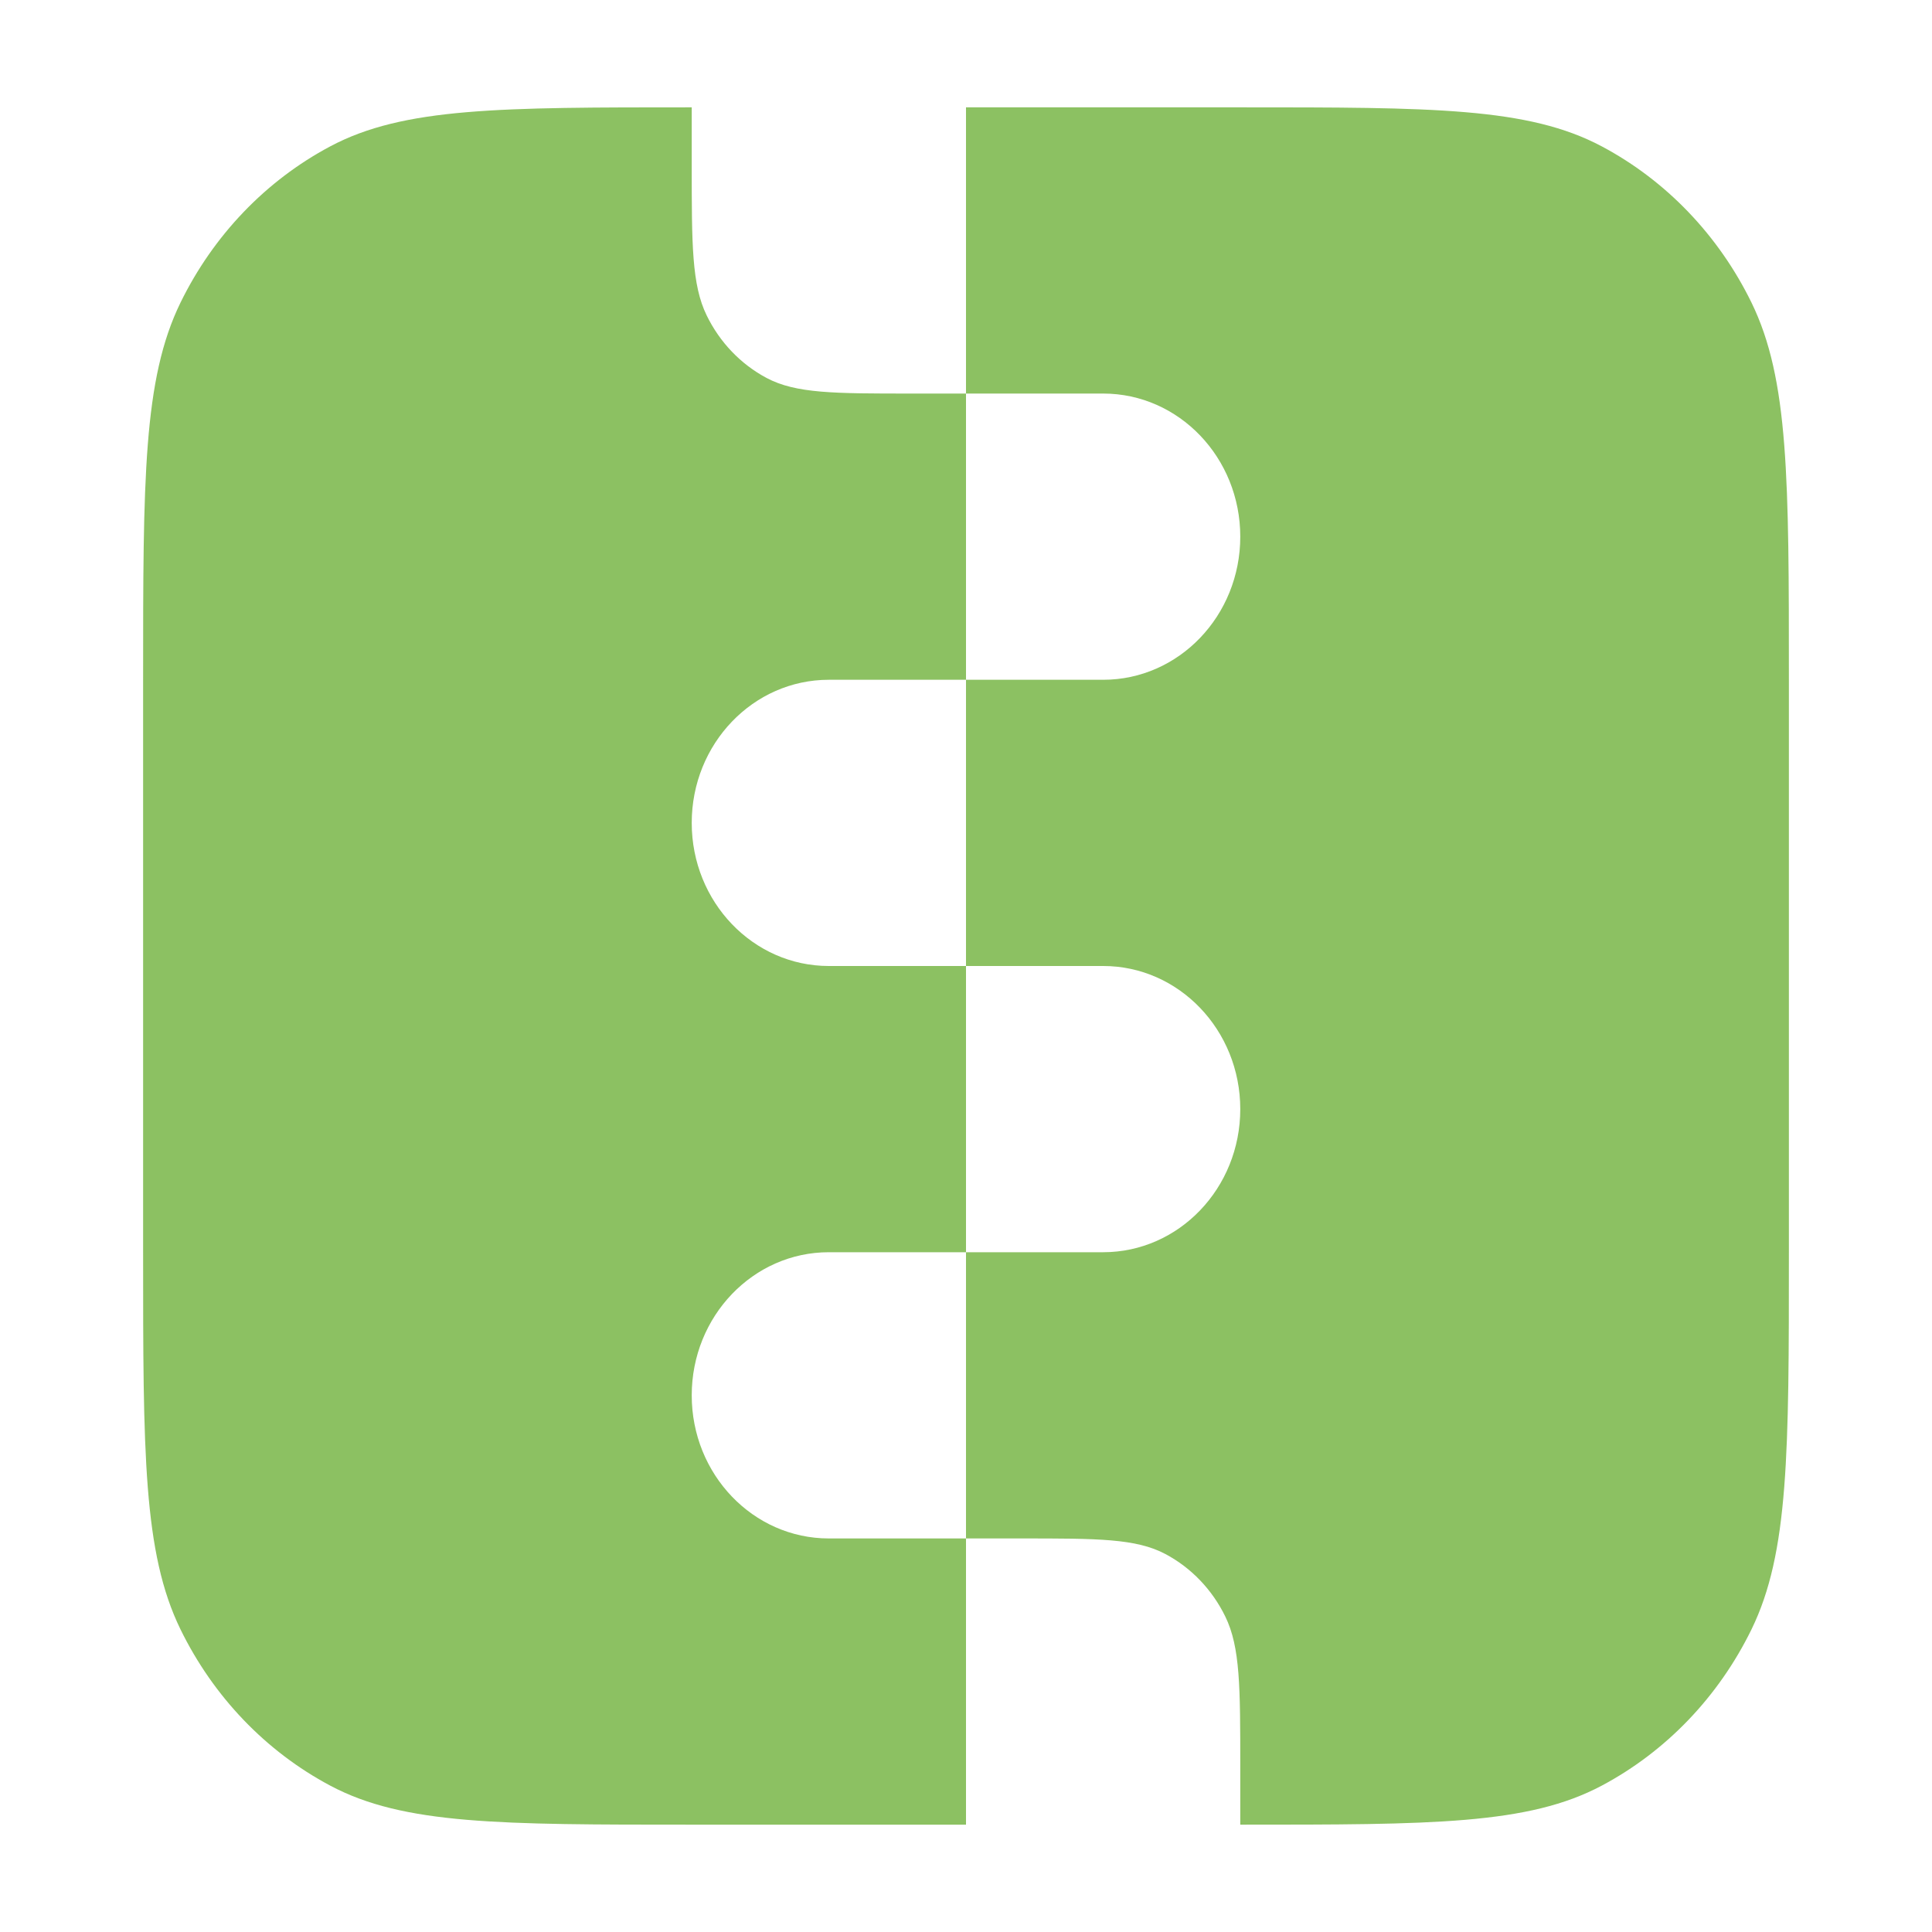
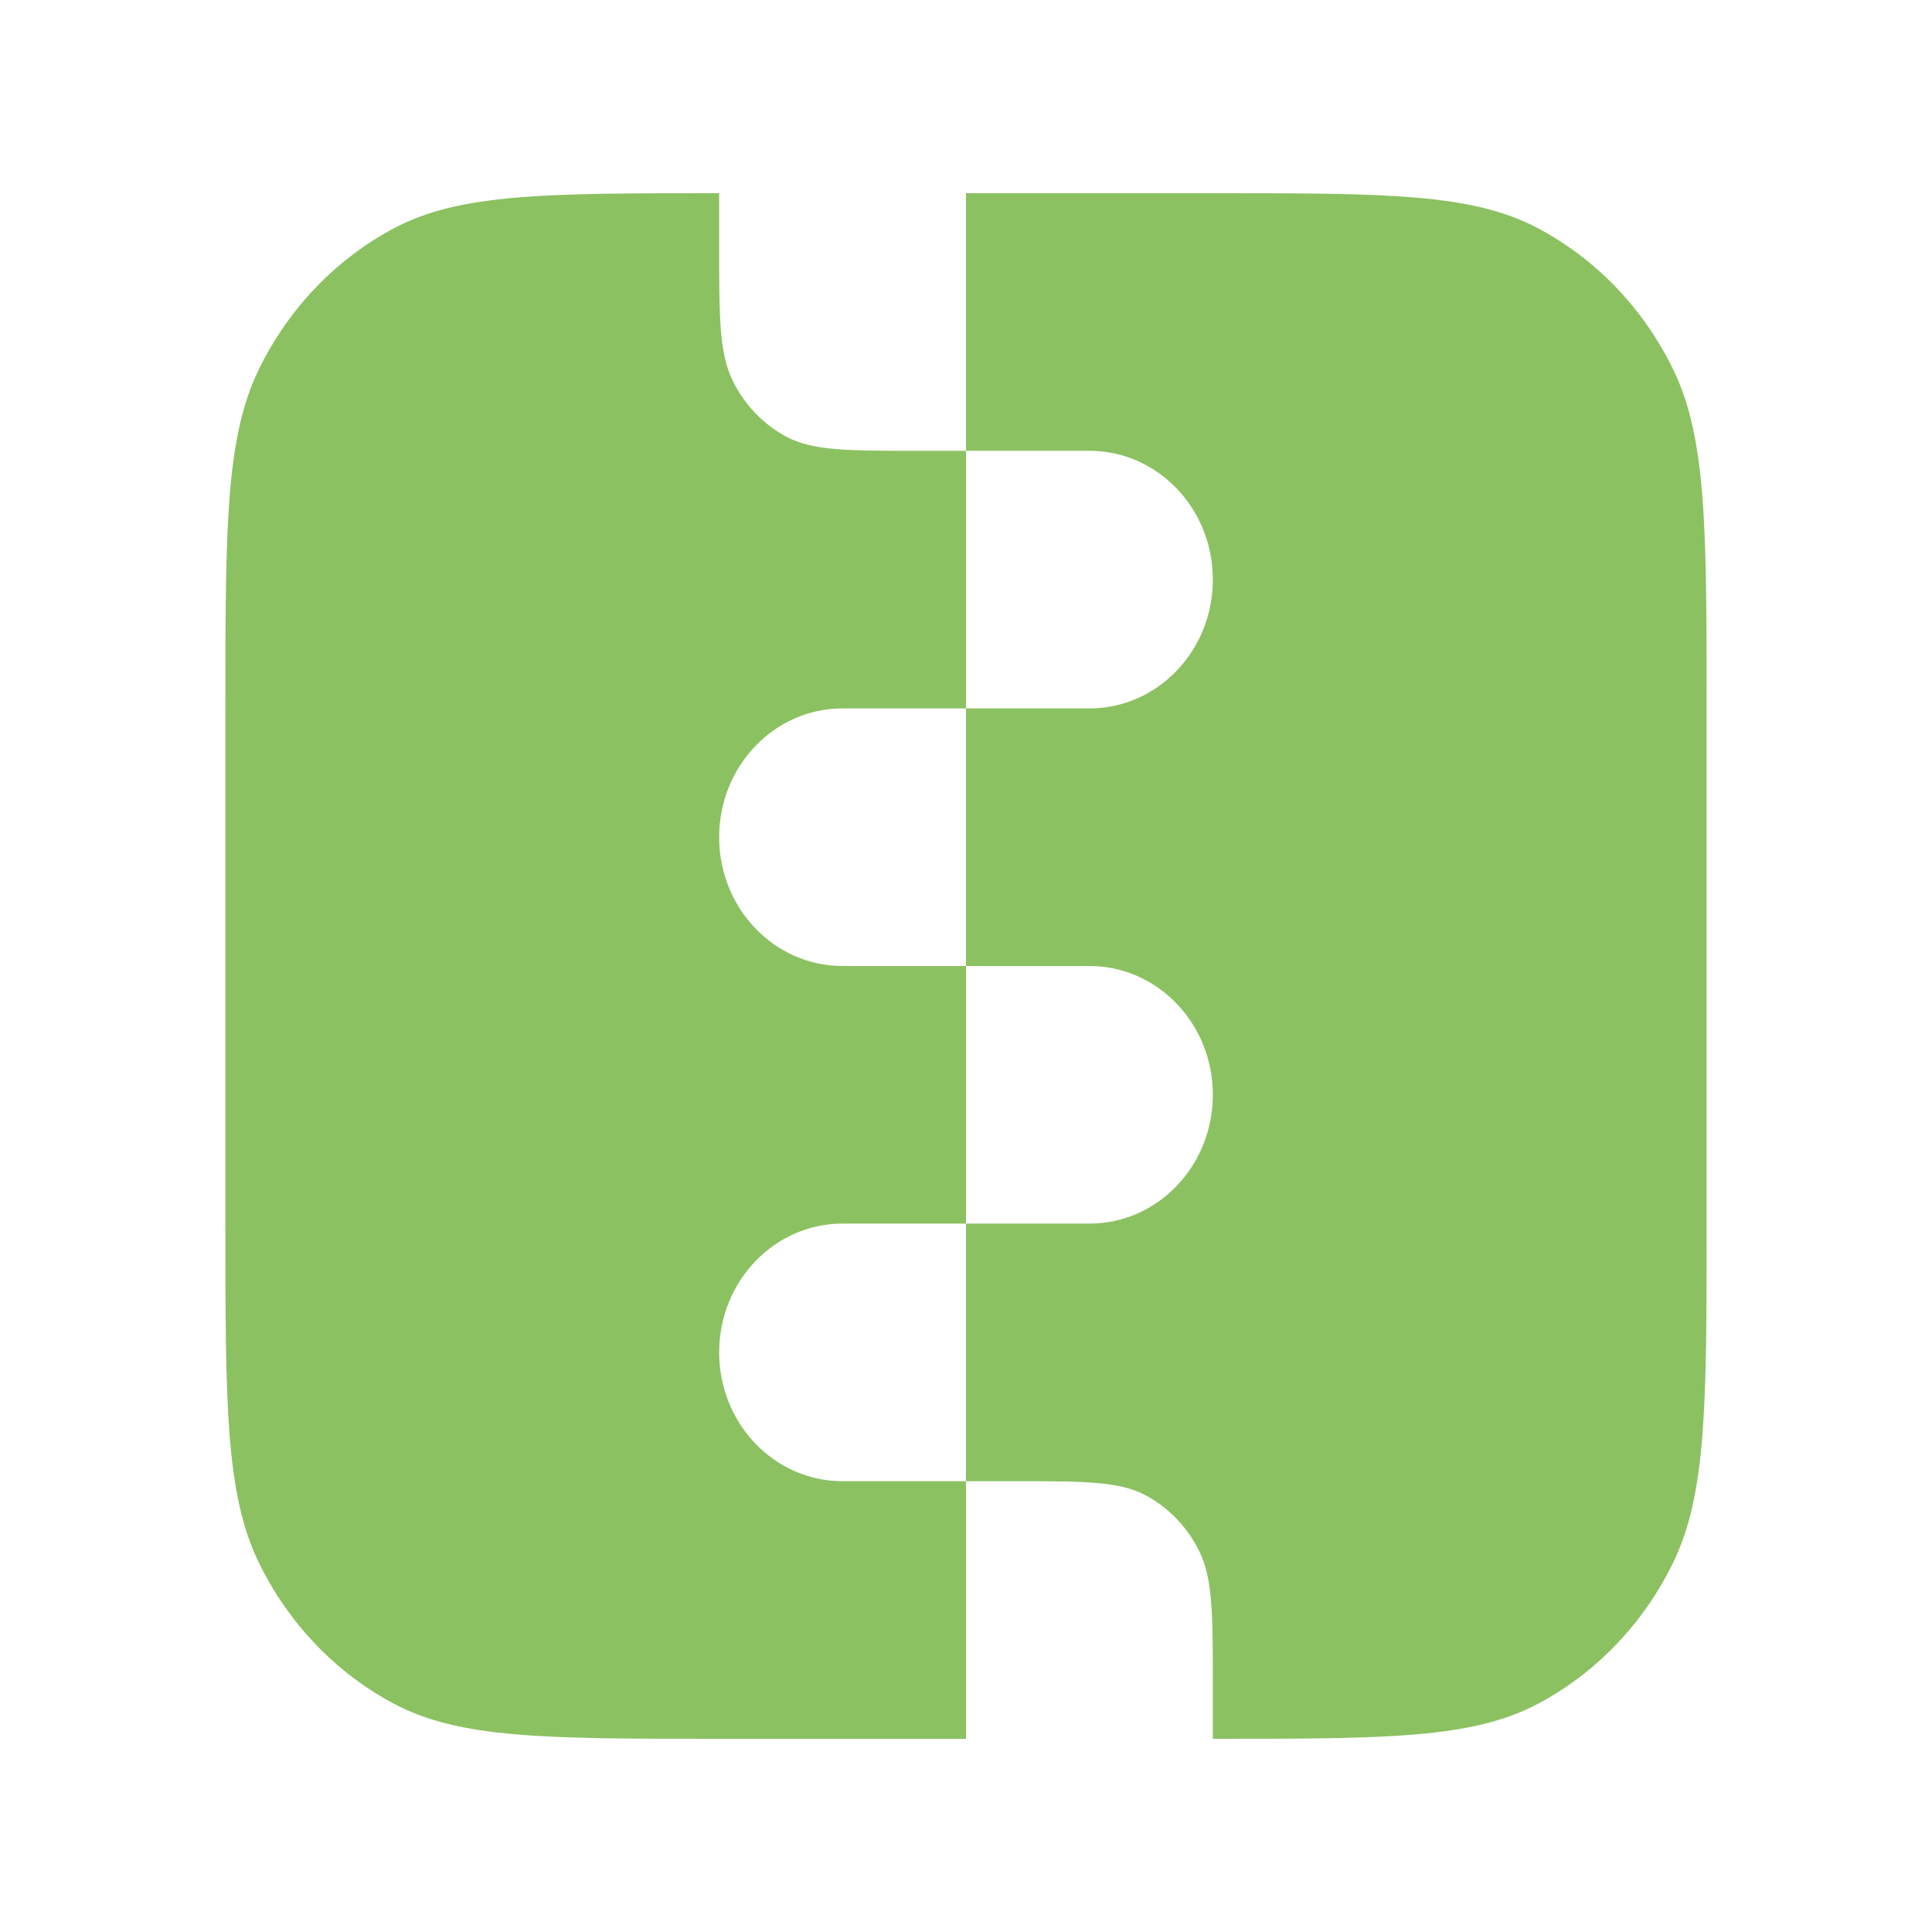
- <svg xmlns="http://www.w3.org/2000/svg" width="27" height="27" viewBox="0 0 27 27" fill="none">
-   <path fill-rule="evenodd" clip-rule="evenodd" d="M2 9.5C2 6.7 2 5.3 2.522 4.23C2.982 3.289 3.715 2.524 4.616 2.045C5.641 1.5 6.983 1.5 9.667 1.5V2.3C9.667 3.42 9.667 3.98 9.876 4.408C10.059 4.784 10.352 5.09 10.713 5.282C11.123 5.5 11.66 5.5 12.733 5.5H13.5V9.5H11.583C10.525 9.5 9.667 10.395 9.667 11.5C9.667 12.605 10.525 13.5 11.583 13.5H13.5V17.5H11.583C10.525 17.5 9.667 18.395 9.667 19.5C9.667 20.605 10.525 21.5 11.583 21.5H13.5V25.5H9.667C6.983 25.5 5.641 25.5 4.616 24.955C3.715 24.476 2.982 23.711 2.522 22.77C2 21.7 2 20.3 2 17.5V9.5ZM13.5 21.5V17.5H15.417C16.475 17.5 17.333 16.605 17.333 15.5C17.333 14.395 16.475 13.5 15.417 13.5H13.5V9.5H15.417C16.475 9.5 17.333 8.605 17.333 7.5C17.333 6.395 16.475 5.5 15.417 5.5H13.5V1.5H17.333C20.017 1.5 21.359 1.5 22.384 2.045C23.285 2.524 24.018 3.289 24.478 4.23C25 5.3 25 6.7 25 9.5V17.5C25 20.3 25 21.7 24.478 22.77C24.018 23.711 23.285 24.476 22.384 24.955C21.359 25.5 20.017 25.5 17.333 25.5V24.7C17.333 23.58 17.333 23.02 17.124 22.592C16.941 22.216 16.648 21.91 16.287 21.718C15.877 21.5 15.34 21.5 14.267 21.5H13.5Z" fill="#8CC162" />
+ <svg xmlns="http://www.w3.org/2000/svg" width="30" height="30" viewBox="0 0 30 30" fill="none">
+   <path fill-rule="evenodd" clip-rule="evenodd" d="M3.5 11C3.5 8.2 3.5 6.8 4.022 5.73C4.482 4.789 5.215 4.024 6.116 3.545C7.141 3 8.483 3 11.167 3V3.8C11.167 4.92 11.167 5.48 11.376 5.908C11.559 6.284 11.852 6.59 12.213 6.782C12.623 7 13.16 7 14.233 7H15V11H13.083C12.025 11 11.167 11.895 11.167 13C11.167 14.105 12.025 15 13.083 15H15V19H13.083C12.025 19 11.167 19.895 11.167 21C11.167 22.105 12.025 23 13.083 23H15V27H11.167C8.483 27 7.141 27 6.116 26.455C5.215 25.976 4.482 25.211 4.022 24.27C3.5 23.2 3.5 21.8 3.5 19V11ZM15 23V19H16.917C17.975 19 18.833 18.105 18.833 17C18.833 15.895 17.975 15 16.917 15H15V11H16.917C17.975 11 18.833 10.105 18.833 9C18.833 7.895 17.975 7 16.917 7H15V3H18.833C21.517 3 22.859 3 23.884 3.545C24.785 4.024 25.518 4.789 25.978 5.73C26.5 6.8 26.5 8.2 26.5 11V19C26.5 21.8 26.5 23.2 25.978 24.27C25.518 25.211 24.785 25.976 23.884 26.455C22.859 27 21.517 27 18.833 27V26.2C18.833 25.08 18.833 24.52 18.624 24.092C18.441 23.716 18.148 23.41 17.787 23.218C17.377 23 16.84 23 15.767 23H15Z" fill="#8CC162" />
</svg>
